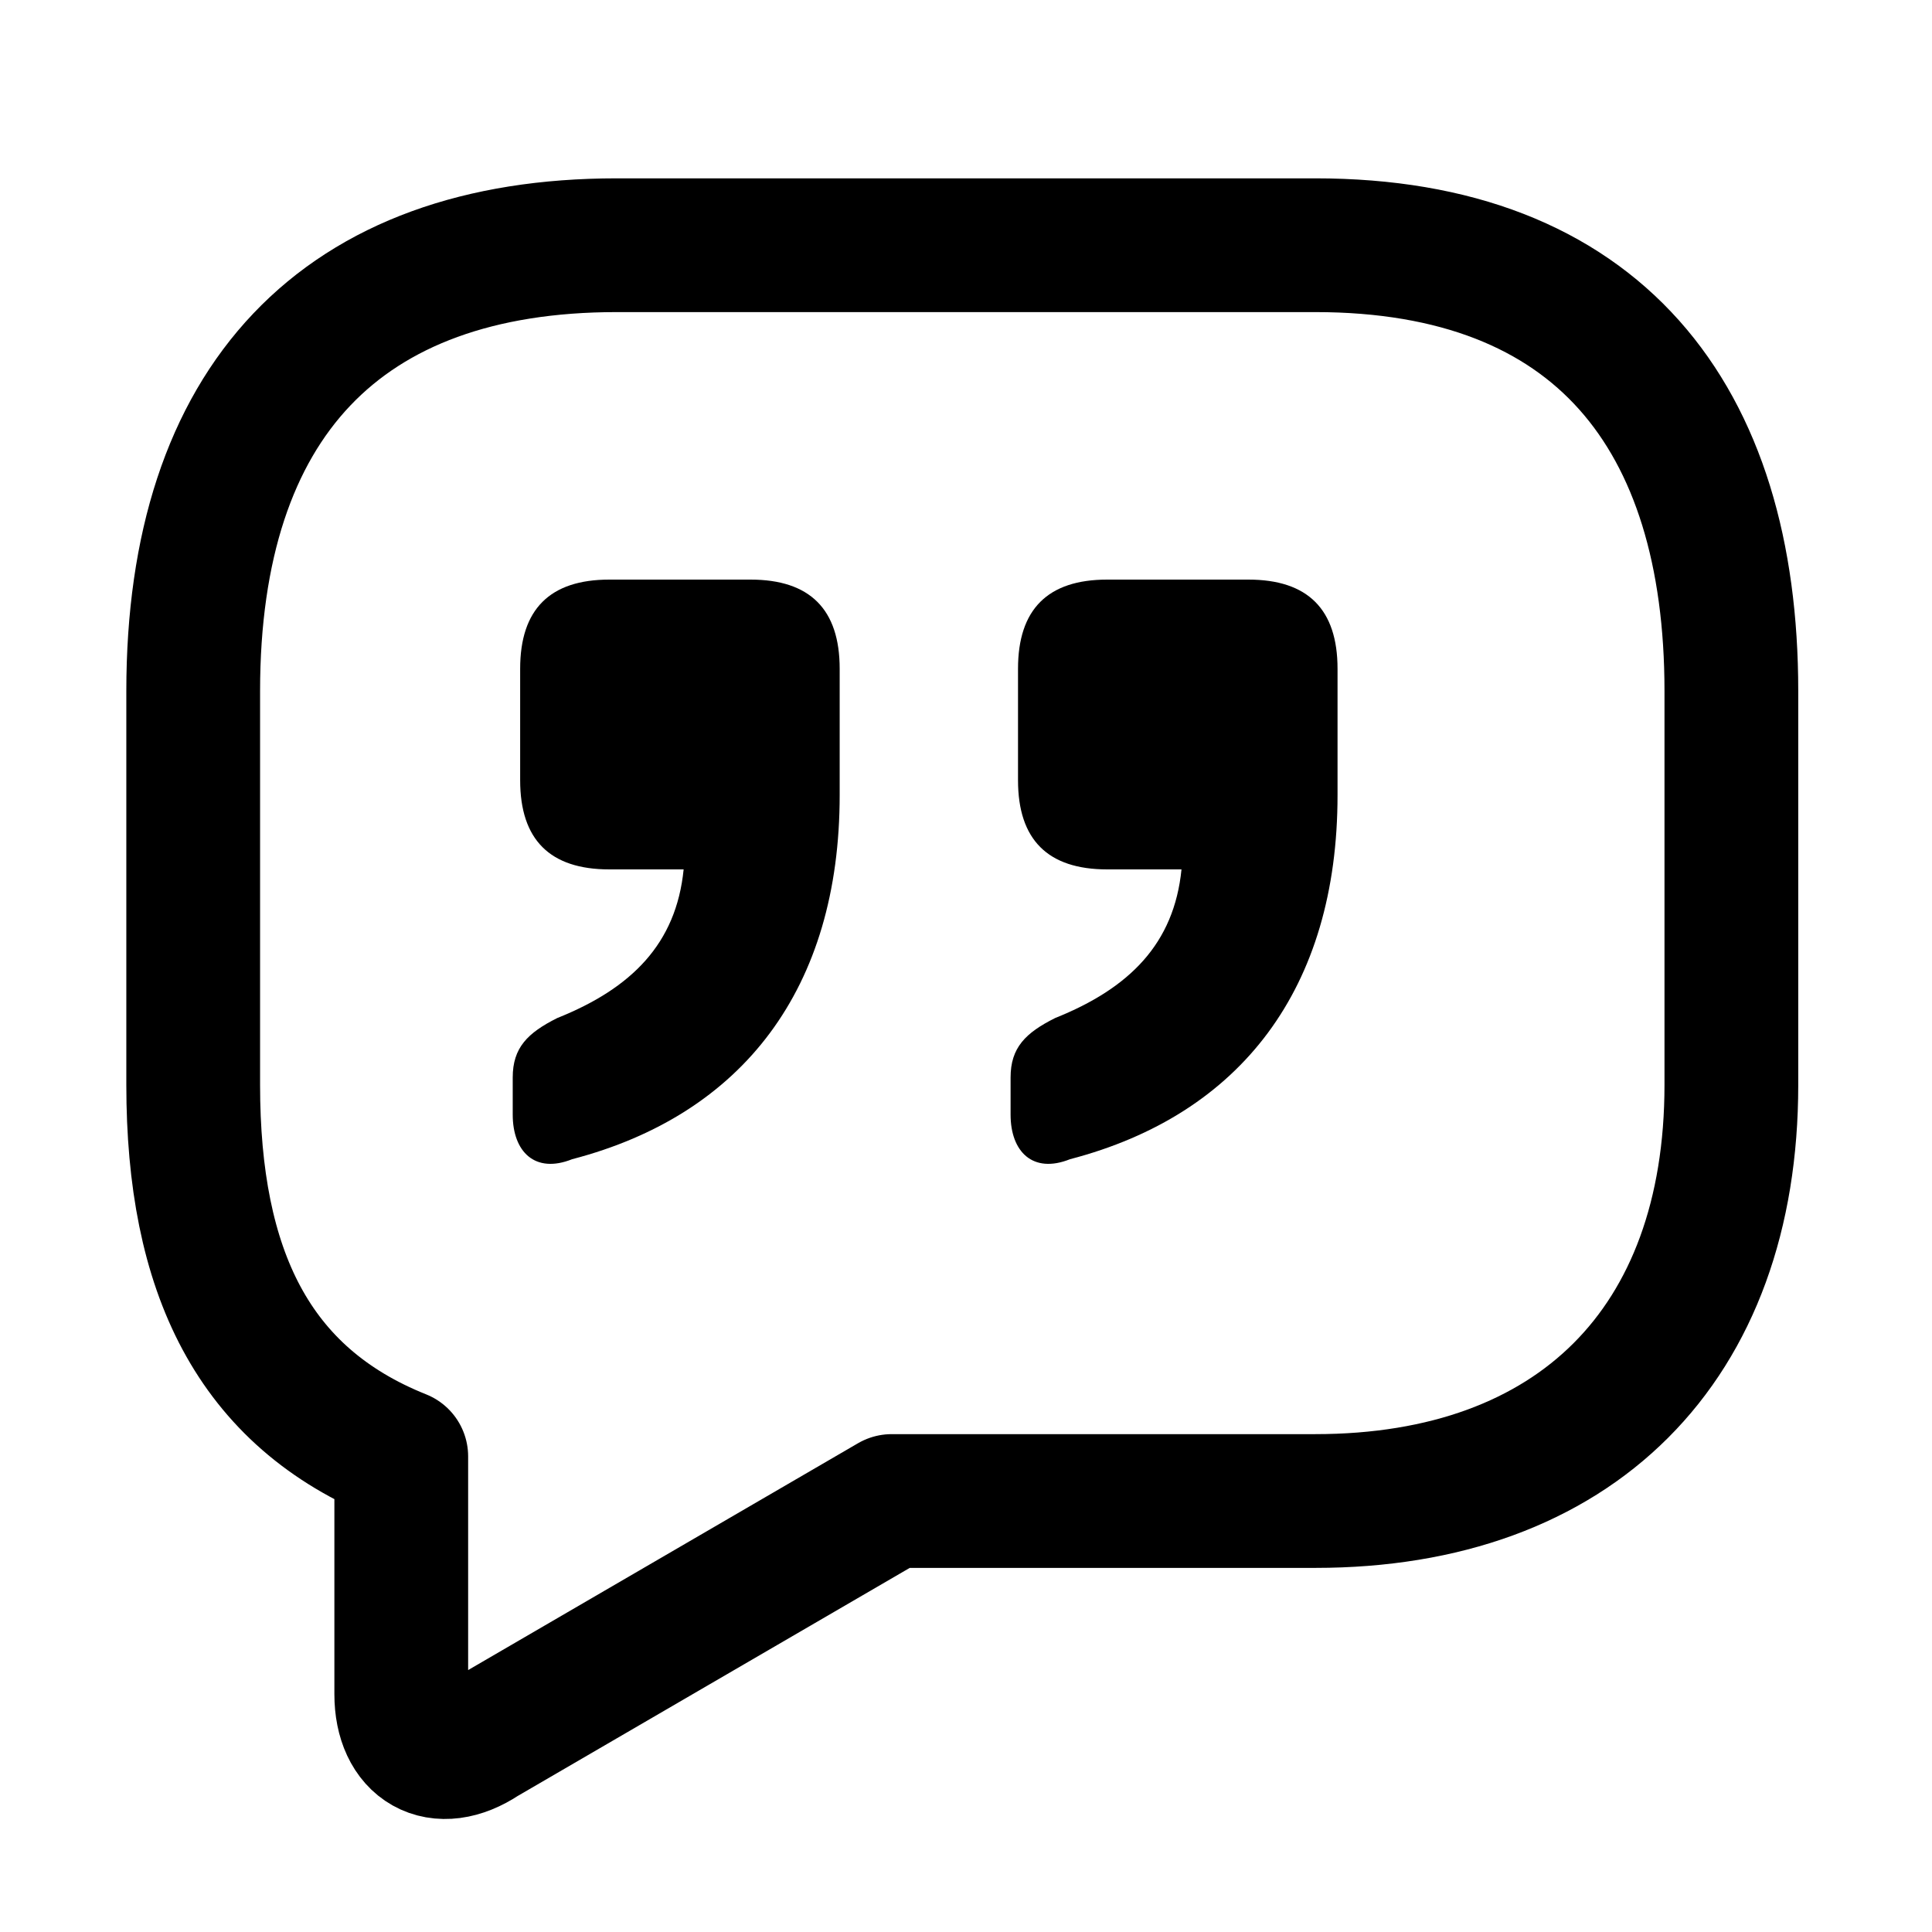
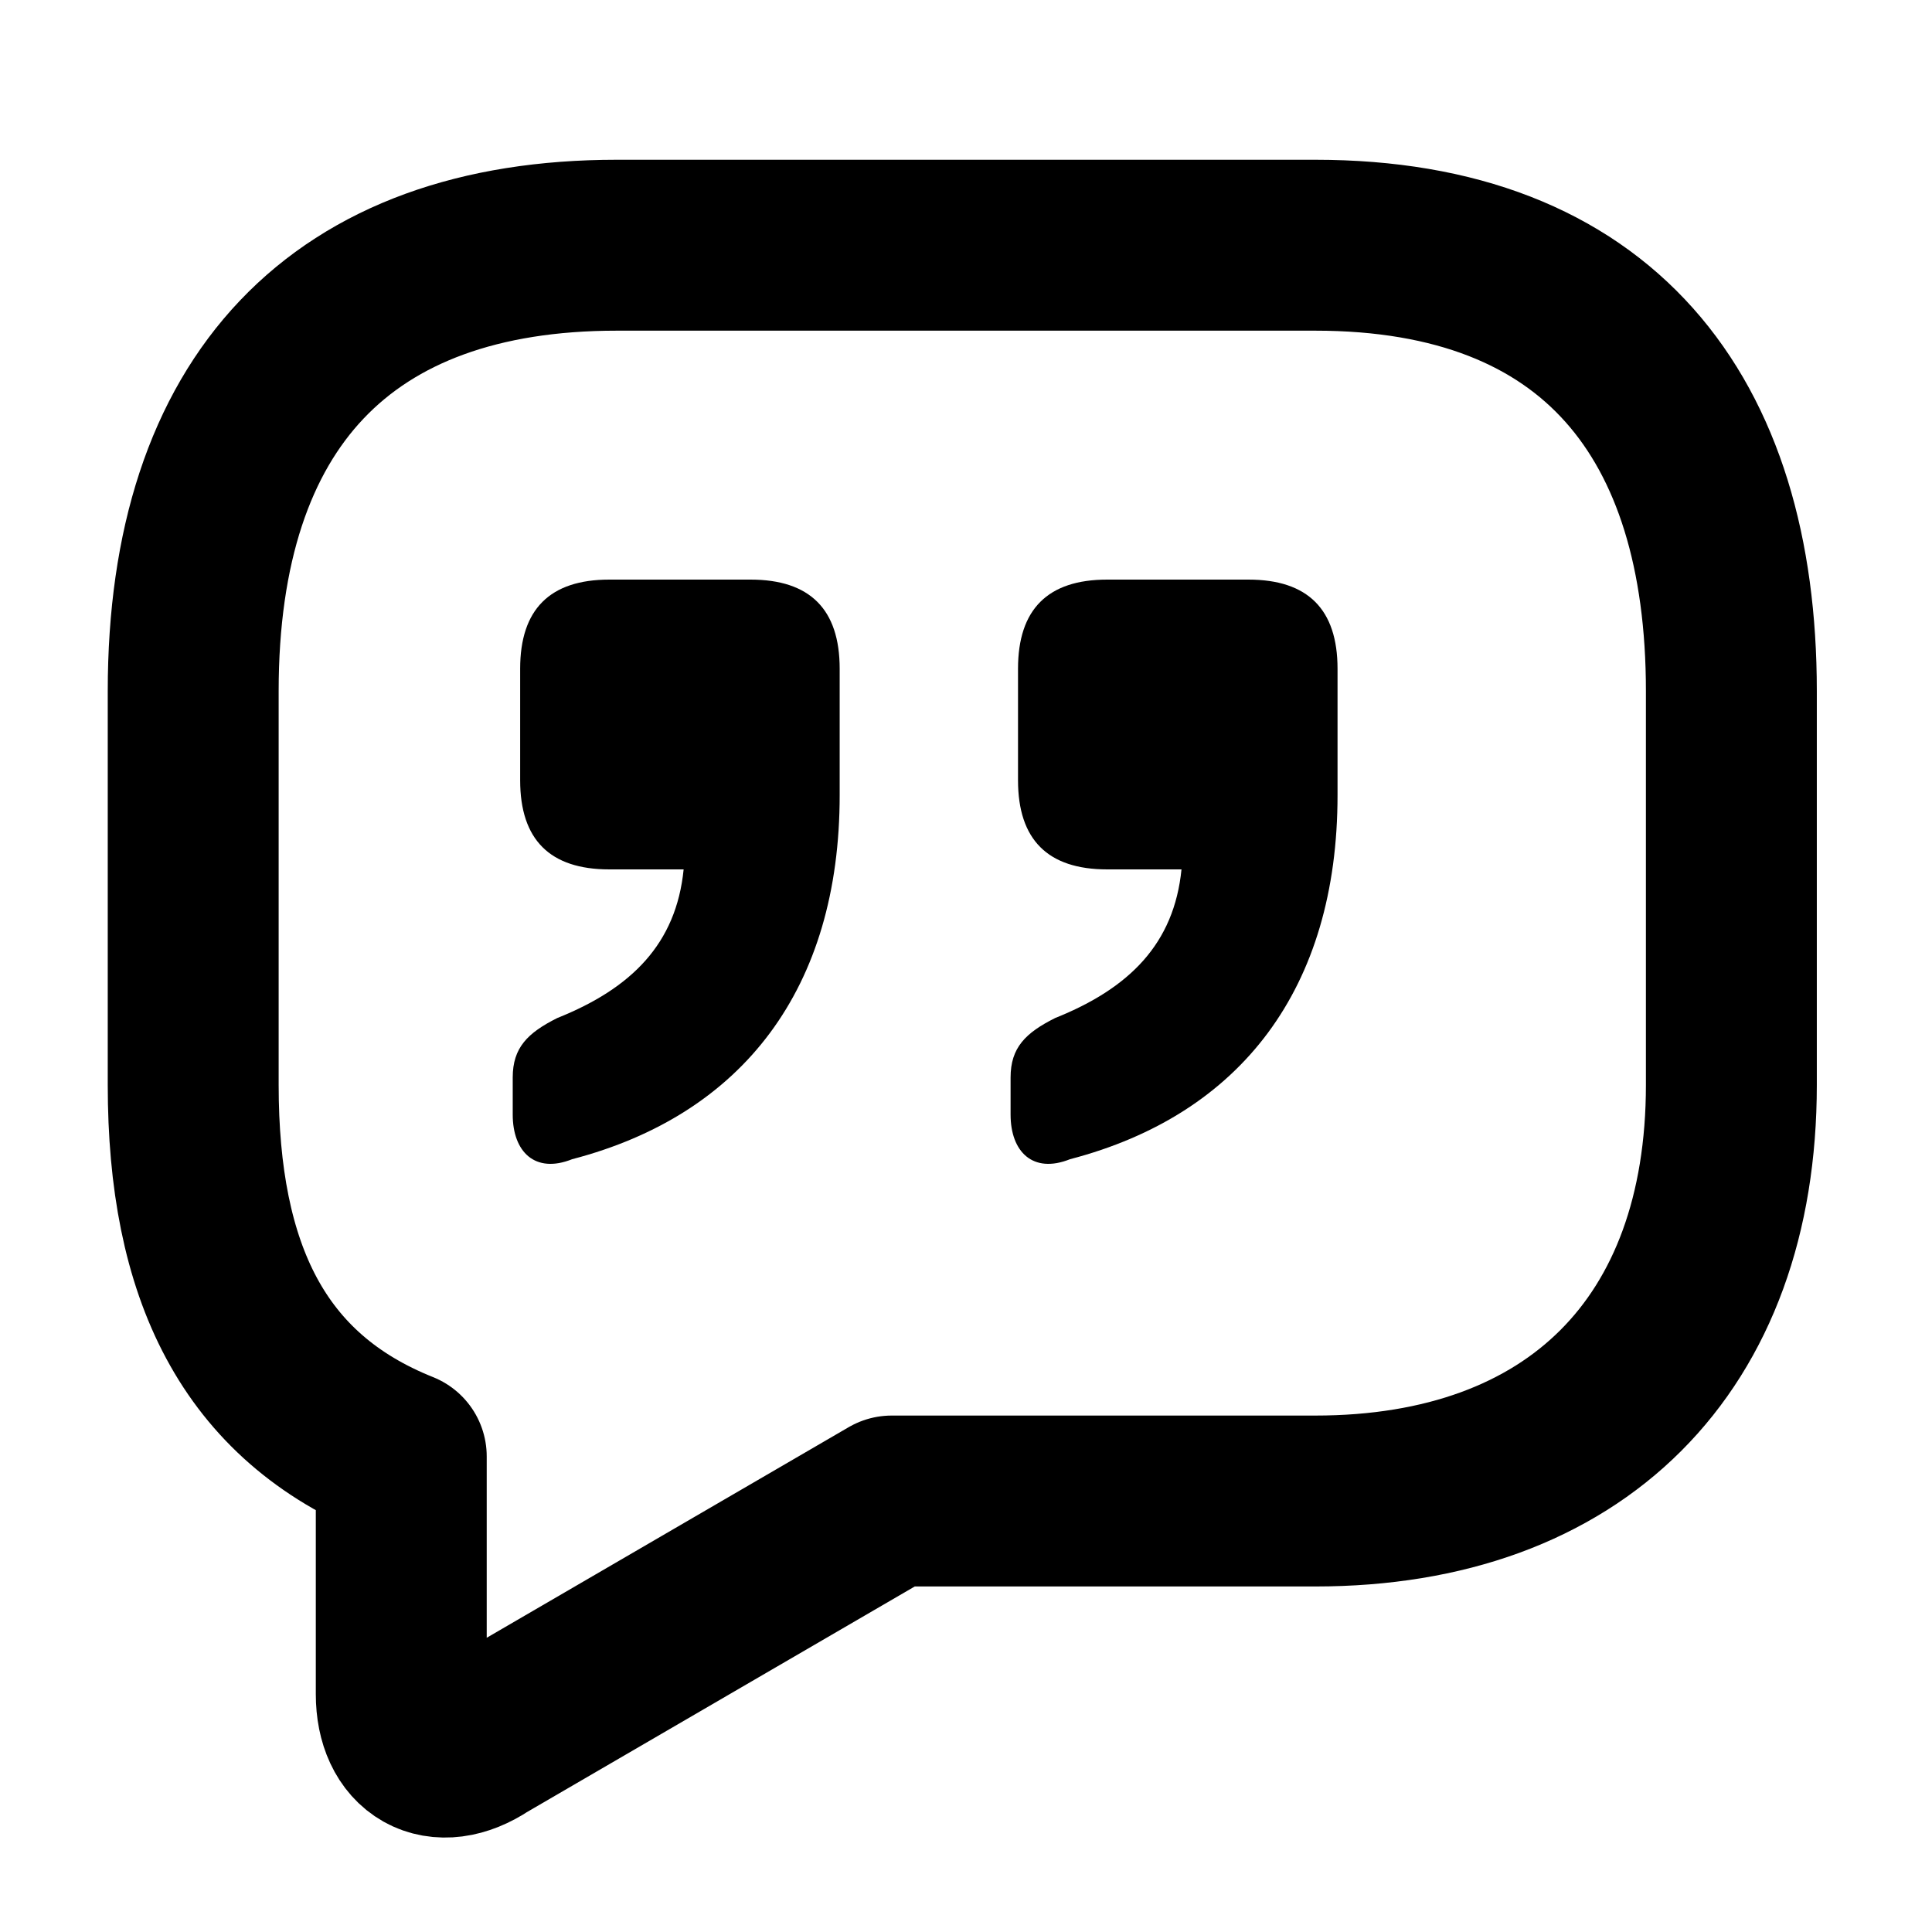
<svg xmlns="http://www.w3.org/2000/svg" viewBox="0 0 26 26">
-   <path d="M8.3 3.3h9.4c3.8 0 5.6 2.3 5.6 6v5.3c0 3.5-2.1 5.6-5.6 5.6H12l-5.5 3.2c-.6.4-1.1.1-1.1-.6v-3.2c-2-.8-2.8-2.5-2.8-5V9.3c0-3.9 2-6 5.7-6Z" fill="none" stroke="currentColor" stroke-width="1.8" stroke-linecap="round" stroke-linejoin="round" />
+   <path d="M8.3 3.3h9.4c3.8 0 5.6 2.3 5.6 6v5.3c0 3.5-2.1 5.6-5.6 5.6H12l-5.5 3.2c-.6.4-1.1.1-1.1-.6v-3.2c-2-.8-2.8-2.5-2.8-5V9.3c0-3.9 2-6 5.7-6Z" fill="none" stroke="currentColor" stroke-width="2.3" stroke-linecap="round" stroke-linejoin="round" />
  <path d="M7 9c0-.8.4-1.2 1.2-1.2h1.9c.8 0 1.2.4 1.2 1.2v1.7c0 2.6-1.3 4.3-3.6 4.9-.5.2-.8-.1-.8-.6v-.5c0-.4.2-.6.6-.8 1-.4 1.6-1 1.7-2H8.2c-.8 0-1.2-.4-1.2-1.2Zm6.7 0c0-.8.4-1.2 1.2-1.2h1.9c.8 0 1.2.4 1.2 1.2v1.7c0 2.6-1.3 4.3-3.6 4.9-.5.2-.8-.1-.8-.6v-.5c0-.4.2-.6.6-.8 1-.4 1.6-1 1.7-2h-1c-.8 0-1.2-.4-1.2-1.2Z" fill="currentColor" />
</svg>
